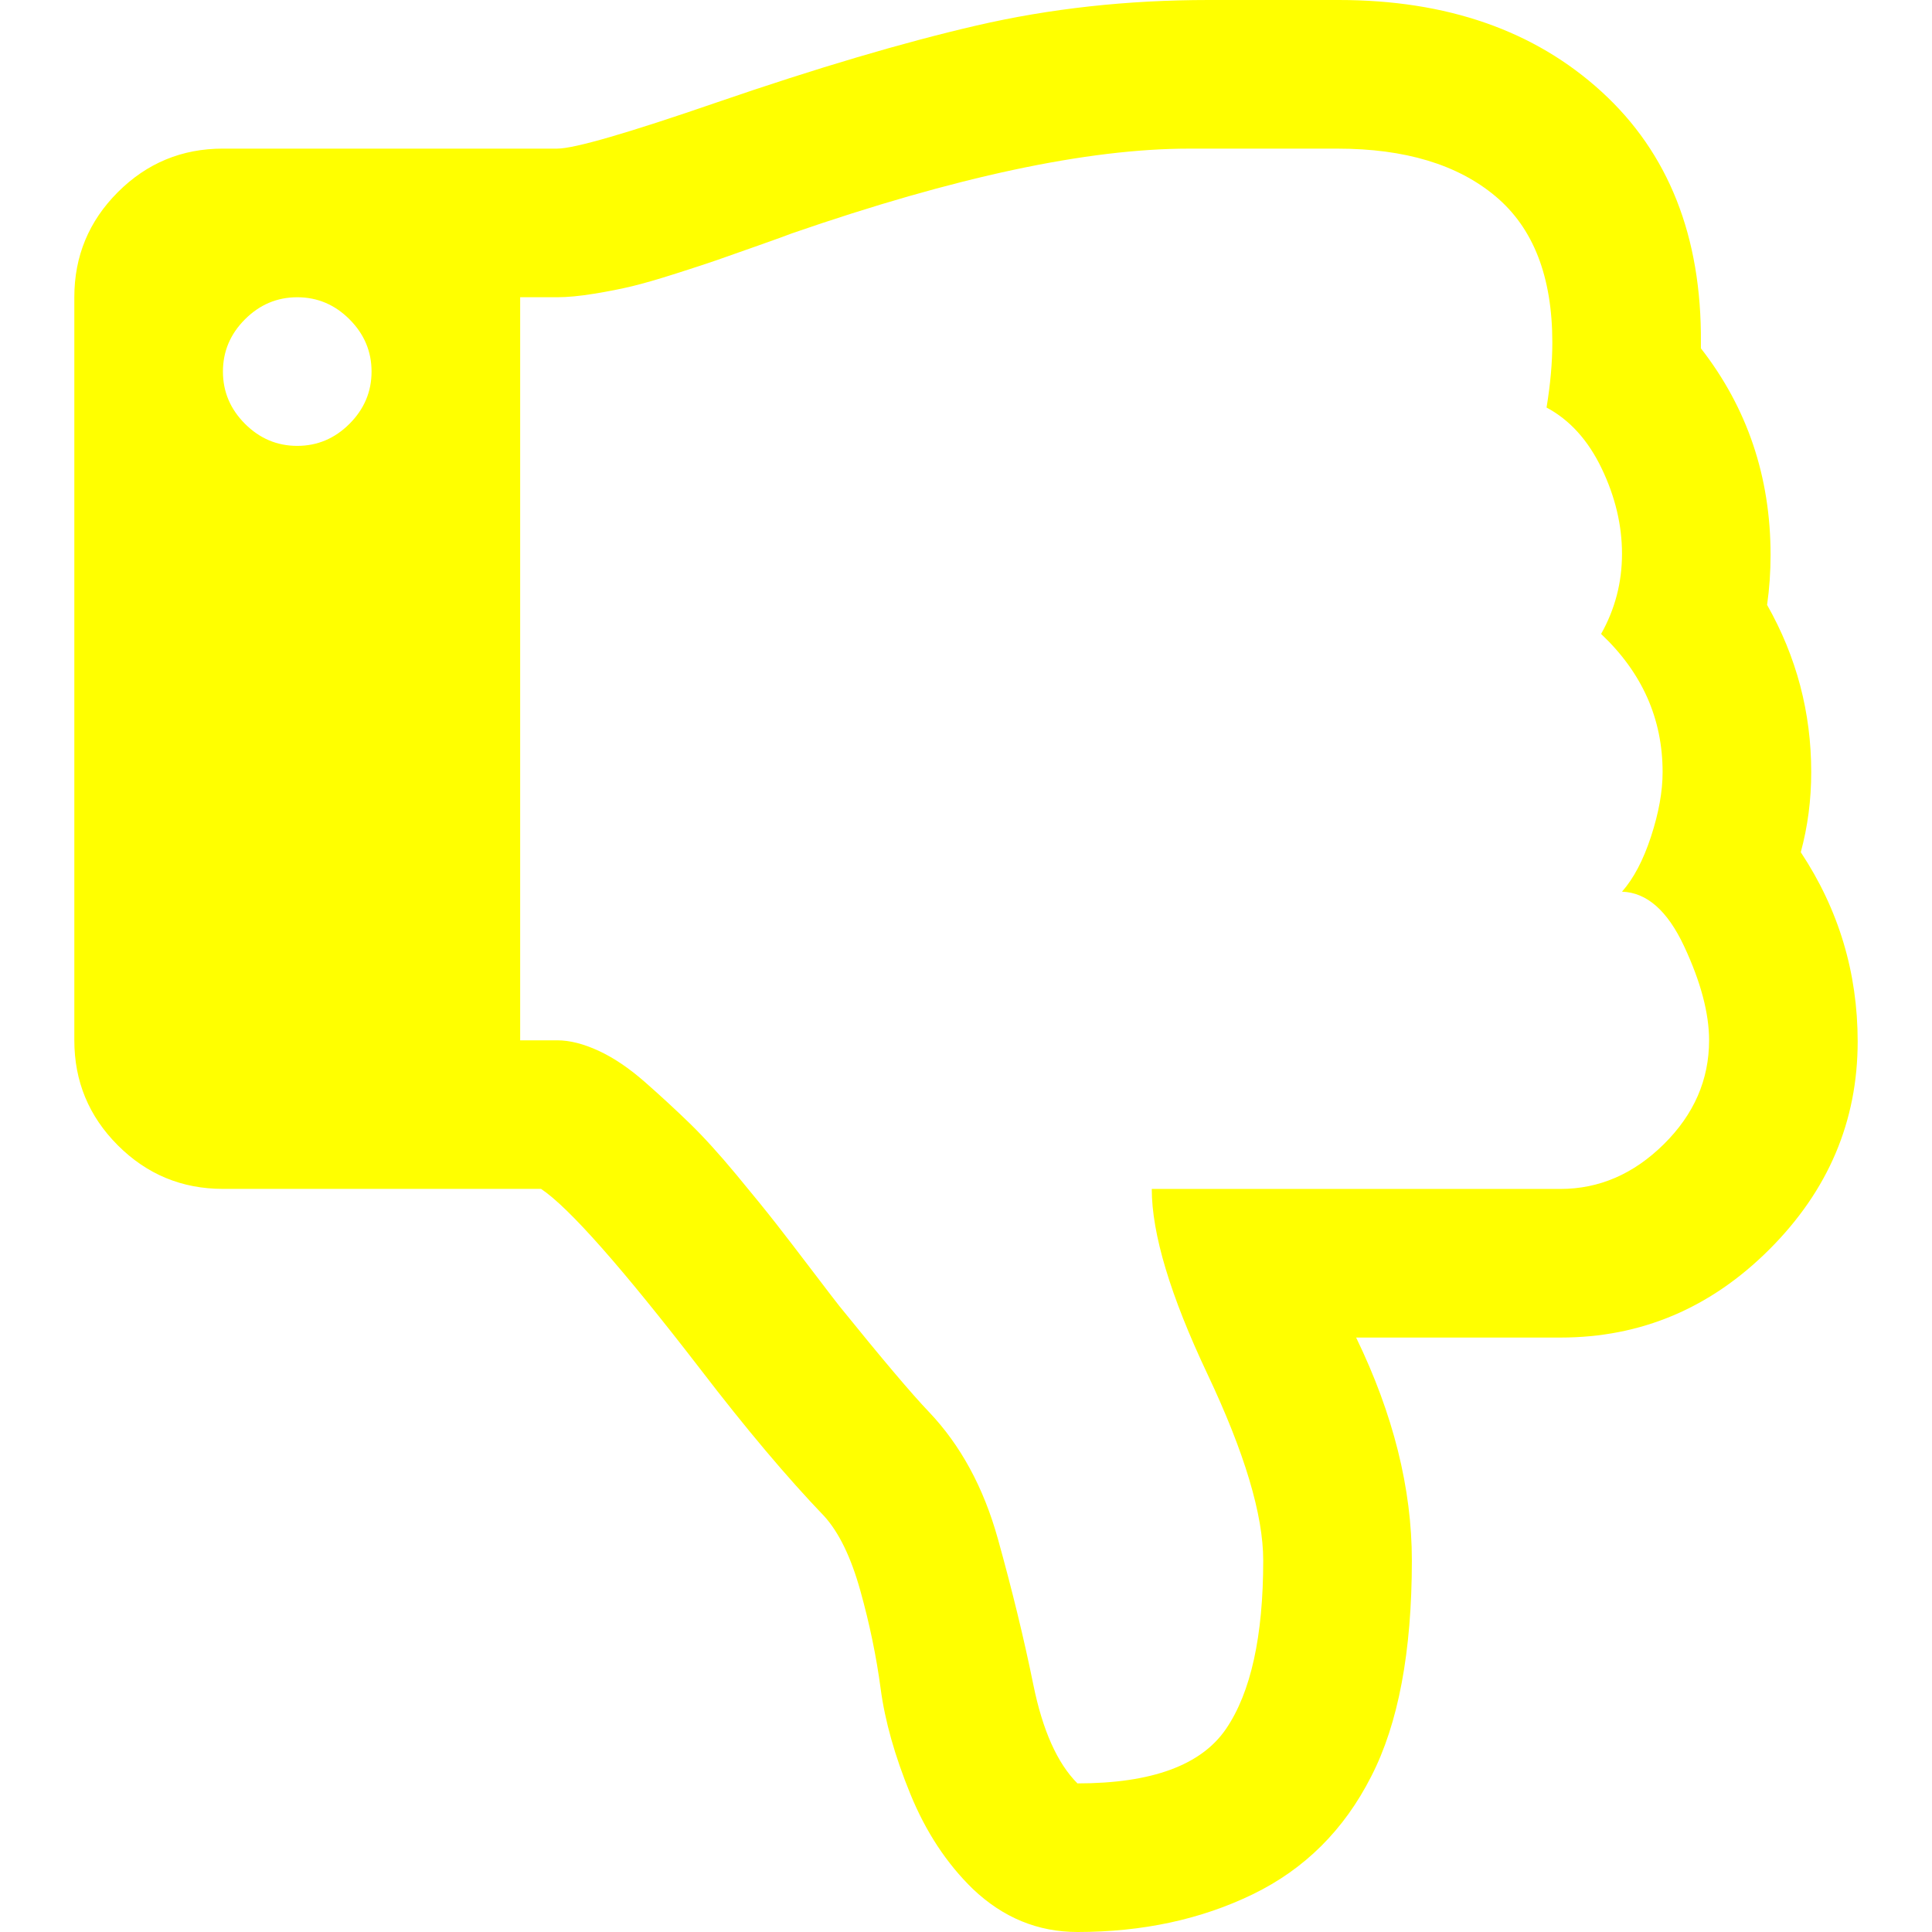
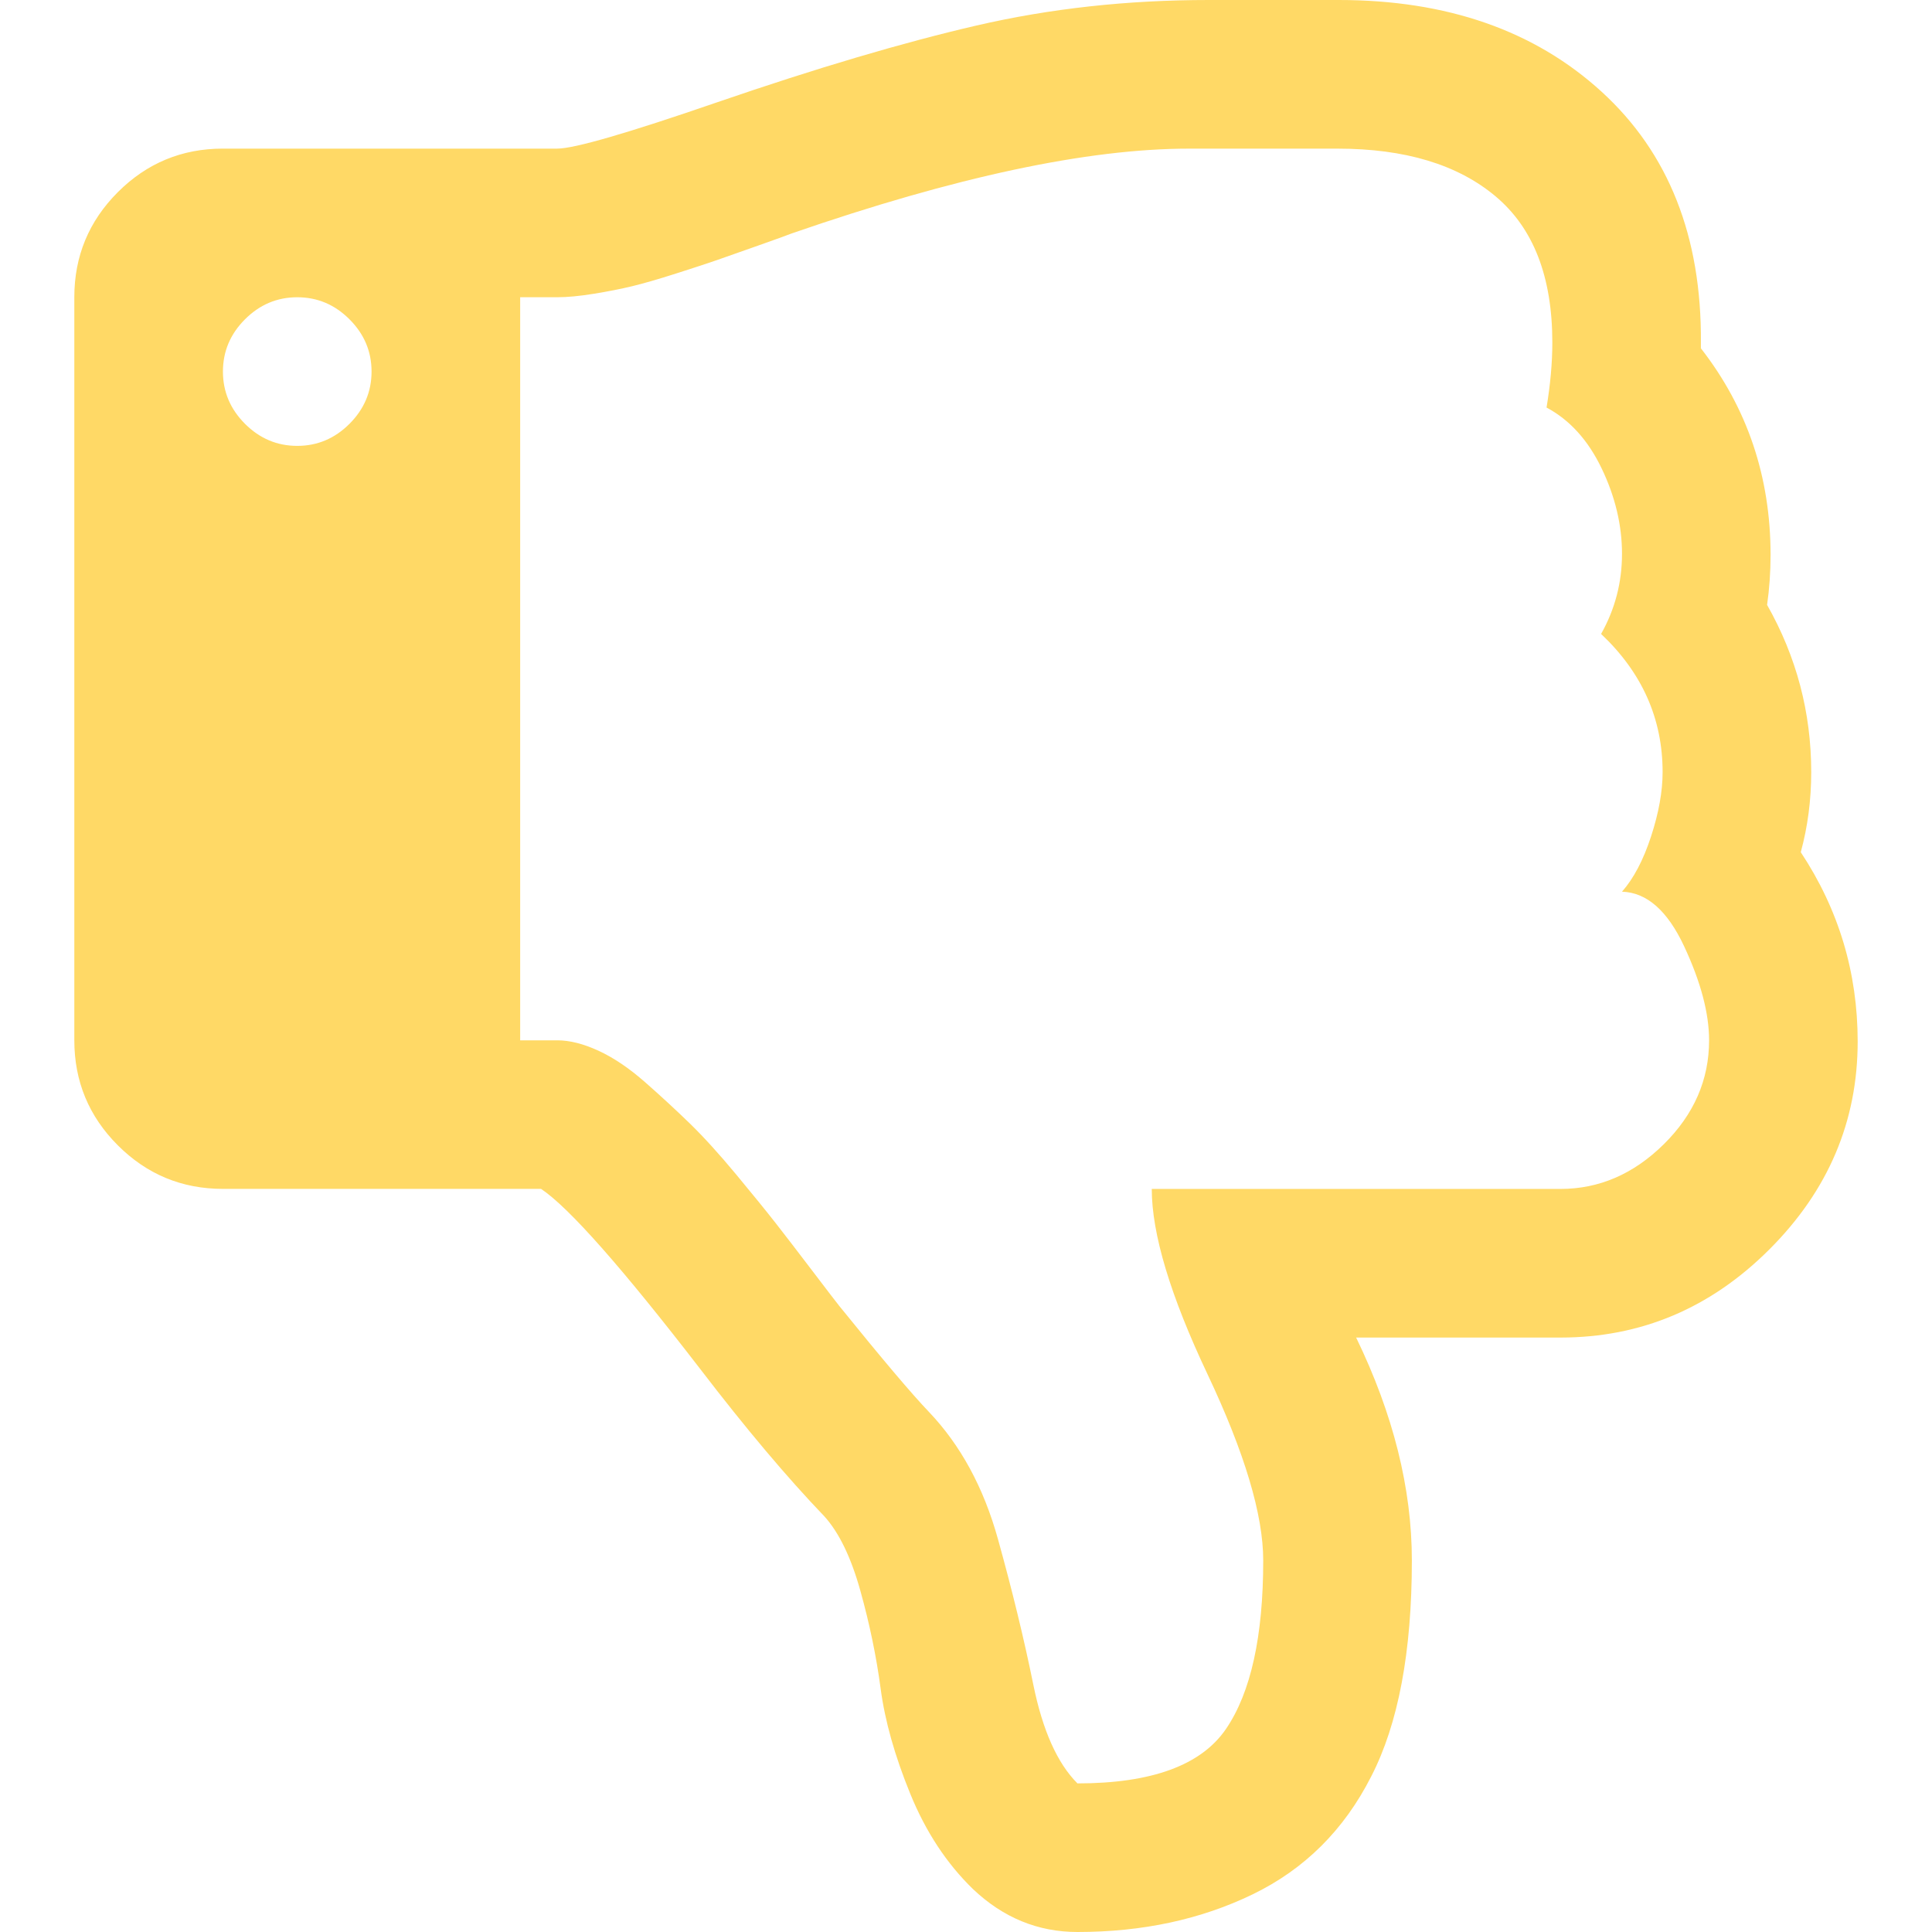
<svg xmlns="http://www.w3.org/2000/svg" version="1.1" id="Capa_1" x="0px" y="0px" width="512px" height="512px" viewBox="0 0 475.092 475.092" style="enable-background:new 0 0 475.092 475.092;" xml:space="preserve" class="">
  <g>
    <g>
-       <path d="M442.822,209.562c1.715-6.283,2.57-12.847,2.57-19.702c0-14.655-3.621-28.361-10.852-41.112   c0.567-3.995,0.855-8.088,0.855-12.275c0-19.223-5.716-36.162-17.132-50.819v-1.427c0.191-26.075-7.946-46.632-24.414-61.669   C377.387,7.521,355.831,0,329.186,0h-31.977c-19.985,0-39.02,2.093-57.102,6.28c-18.086,4.189-39.304,10.468-63.666,18.842   c-22.08,7.616-35.211,11.422-39.399,11.422H54.821c-10.088,0-18.702,3.567-25.84,10.704C21.845,54.387,18.276,63,18.276,73.085   v182.728c0,10.089,3.566,18.698,10.705,25.837c7.142,7.139,15.752,10.705,25.84,10.705h78.228   c6.849,4.572,19.889,19.324,39.113,44.255c11.231,14.661,21.416,26.741,30.551,36.265c3.612,3.997,6.564,10.089,8.848,18.271   c2.284,8.186,3.949,16.228,4.998,24.126c1.047,7.898,3.475,16.516,7.281,25.837c3.806,9.329,8.944,17.139,15.415,23.422   c7.423,7.043,15.985,10.561,25.697,10.561c15.988,0,30.361-3.087,43.112-9.274c12.754-6.184,22.463-15.845,29.126-28.981   c6.663-12.943,9.996-30.646,9.996-53.103c0-17.702-4.568-35.974-13.702-54.819h50.244c19.801,0,36.925-7.23,51.394-21.7   c14.469-14.462,21.693-31.497,21.693-51.103C456.809,239.165,452.15,223.652,442.822,209.562z M85.942,104.219   c-3.616,3.615-7.898,5.424-12.847,5.424c-4.95,0-9.233-1.805-12.85-5.424c-3.615-3.621-5.424-7.898-5.424-12.851   c0-4.948,1.809-9.231,5.424-12.847c3.621-3.617,7.9-5.424,12.85-5.424c4.949,0,9.231,1.807,12.847,5.424   c3.617,3.616,5.426,7.898,5.426,12.847C91.368,96.317,89.56,100.598,85.942,104.219z M409.135,281.377   c-7.42,7.33-15.886,10.992-25.413,10.992H283.227c0,11.04,4.564,26.217,13.698,45.535c9.138,19.321,13.71,34.598,13.71,45.829   c0,18.647-3.046,32.449-9.134,41.395c-6.092,8.949-18.274,13.422-36.546,13.422c-4.951-4.948-8.572-13.045-10.854-24.276   c-2.276-11.225-5.185-23.168-8.706-35.83c-3.519-12.655-9.18-23.079-16.984-31.266c-4.184-4.373-11.516-13.038-21.982-25.98   c-0.761-0.951-2.952-3.806-6.567-8.562c-3.614-4.757-6.613-8.658-8.992-11.703c-2.38-3.046-5.664-7.091-9.851-12.136   c-4.189-5.044-7.995-9.232-11.422-12.565c-3.427-3.327-7.089-6.708-10.992-10.137c-3.901-3.426-7.71-5.996-11.421-7.707   c-3.711-1.711-7.089-2.566-10.135-2.566h-9.136V73.092h9.136c2.474,0,5.47-0.282,8.993-0.854c3.518-0.571,6.658-1.192,9.419-1.858   c2.76-0.666,6.377-1.713,10.849-3.14c4.476-1.425,7.804-2.522,9.994-3.283c2.19-0.763,5.568-1.951,10.138-3.571   c4.57-1.615,7.33-2.613,8.28-2.996c40.159-13.894,72.708-20.839,97.648-20.839h36.542c16.563,0,29.506,3.899,38.828,11.704   c9.328,7.804,13.989,19.795,13.989,35.975c0,4.949-0.479,10.279-1.423,15.987c5.708,3.046,10.231,8.042,13.559,14.987   c3.333,6.945,4.996,13.944,4.996,20.985c0,7.039-1.711,13.61-5.141,19.701c10.089,9.517,15.126,20.839,15.126,33.974   c0,4.759-0.948,10.039-2.847,15.846c-1.899,5.808-4.285,10.327-7.139,13.562c6.091,0.192,11.184,4.665,15.276,13.422   c4.093,8.754,6.14,16.468,6.14,23.127C420.277,265.525,416.561,274.043,409.135,281.377z" data-original="#000000" class="active-path" data-old_color="#FF2100" fill="yellow" />
+       <path d="M442.822,209.562c1.715-6.283,2.57-12.847,2.57-19.702c0-14.655-3.621-28.361-10.852-41.112   c0.567-3.995,0.855-8.088,0.855-12.275c0-19.223-5.716-36.162-17.132-50.819v-1.427c0.191-26.075-7.946-46.632-24.414-61.669   C377.387,7.521,355.831,0,329.186,0h-31.977c-19.985,0-39.02,2.093-57.102,6.28c-18.086,4.189-39.304,10.468-63.666,18.842   c-22.08,7.616-35.211,11.422-39.399,11.422H54.821c-10.088,0-18.702,3.567-25.84,10.704C21.845,54.387,18.276,63,18.276,73.085   v182.728c0,10.089,3.566,18.698,10.705,25.837c7.142,7.139,15.752,10.705,25.84,10.705h78.228   c6.849,4.572,19.889,19.324,39.113,44.255c11.231,14.661,21.416,26.741,30.551,36.265c3.612,3.997,6.564,10.089,8.848,18.271   c2.284,8.186,3.949,16.228,4.998,24.126c1.047,7.898,3.475,16.516,7.281,25.837c3.806,9.329,8.944,17.139,15.415,23.422   c7.423,7.043,15.985,10.561,25.697,10.561c15.988,0,30.361-3.087,43.112-9.274c12.754-6.184,22.463-15.845,29.126-28.981   c6.663-12.943,9.996-30.646,9.996-53.103c0-17.702-4.568-35.974-13.702-54.819h50.244c19.801,0,36.925-7.23,51.394-21.7   c14.469-14.462,21.693-31.497,21.693-51.103C456.809,239.165,452.15,223.652,442.822,209.562z M85.942,104.219   c-3.616,3.615-7.898,5.424-12.847,5.424c-4.95,0-9.233-1.805-12.85-5.424c-3.615-3.621-5.424-7.898-5.424-12.851   c0-4.948,1.809-9.231,5.424-12.847c3.621-3.617,7.9-5.424,12.85-5.424c4.949,0,9.231,1.807,12.847,5.424   c3.617,3.616,5.426,7.898,5.426,12.847C91.368,96.317,89.56,100.598,85.942,104.219z M409.135,281.377   c-7.42,7.33-15.886,10.992-25.413,10.992H283.227c0,11.04,4.564,26.217,13.698,45.535c9.138,19.321,13.71,34.598,13.71,45.829   c0,18.647-3.046,32.449-9.134,41.395c-6.092,8.949-18.274,13.422-36.546,13.422c-4.951-4.948-8.572-13.045-10.854-24.276   c-2.276-11.225-5.185-23.168-8.706-35.83c-3.519-12.655-9.18-23.079-16.984-31.266c-4.184-4.373-11.516-13.038-21.982-25.98   c-0.761-0.951-2.952-3.806-6.567-8.562c-3.614-4.757-6.613-8.658-8.992-11.703c-2.38-3.046-5.664-7.091-9.851-12.136   c-4.189-5.044-7.995-9.232-11.422-12.565c-3.427-3.327-7.089-6.708-10.992-10.137c-3.901-3.426-7.71-5.996-11.421-7.707   c-3.711-1.711-7.089-2.566-10.135-2.566h-9.136V73.092h9.136c2.474,0,5.47-0.282,8.993-0.854c3.518-0.571,6.658-1.192,9.419-1.858   c2.76-0.666,6.377-1.713,10.849-3.14c4.476-1.425,7.804-2.522,9.994-3.283c2.19-0.763,5.568-1.951,10.138-3.571   c4.57-1.615,7.33-2.613,8.28-2.996c40.159-13.894,72.708-20.839,97.648-20.839h36.542c16.563,0,29.506,3.899,38.828,11.704   c9.328,7.804,13.989,19.795,13.989,35.975c0,4.949-0.479,10.279-1.423,15.987c5.708,3.046,10.231,8.042,13.559,14.987   c3.333,6.945,4.996,13.944,4.996,20.985c0,7.039-1.711,13.61-5.141,19.701c10.089,9.517,15.126,20.839,15.126,33.974   c0,4.759-0.948,10.039-2.847,15.846c-1.899,5.808-4.285,10.327-7.139,13.562c6.091,0.192,11.184,4.665,15.276,13.422   c4.093,8.754,6.14,16.468,6.14,23.127C420.277,265.525,416.561,274.043,409.135,281.377z" data-original="#000000" class="active-path" data-old_color="#FF2100" fill="#FFD966" />
    </g>
  </g>
</svg>
